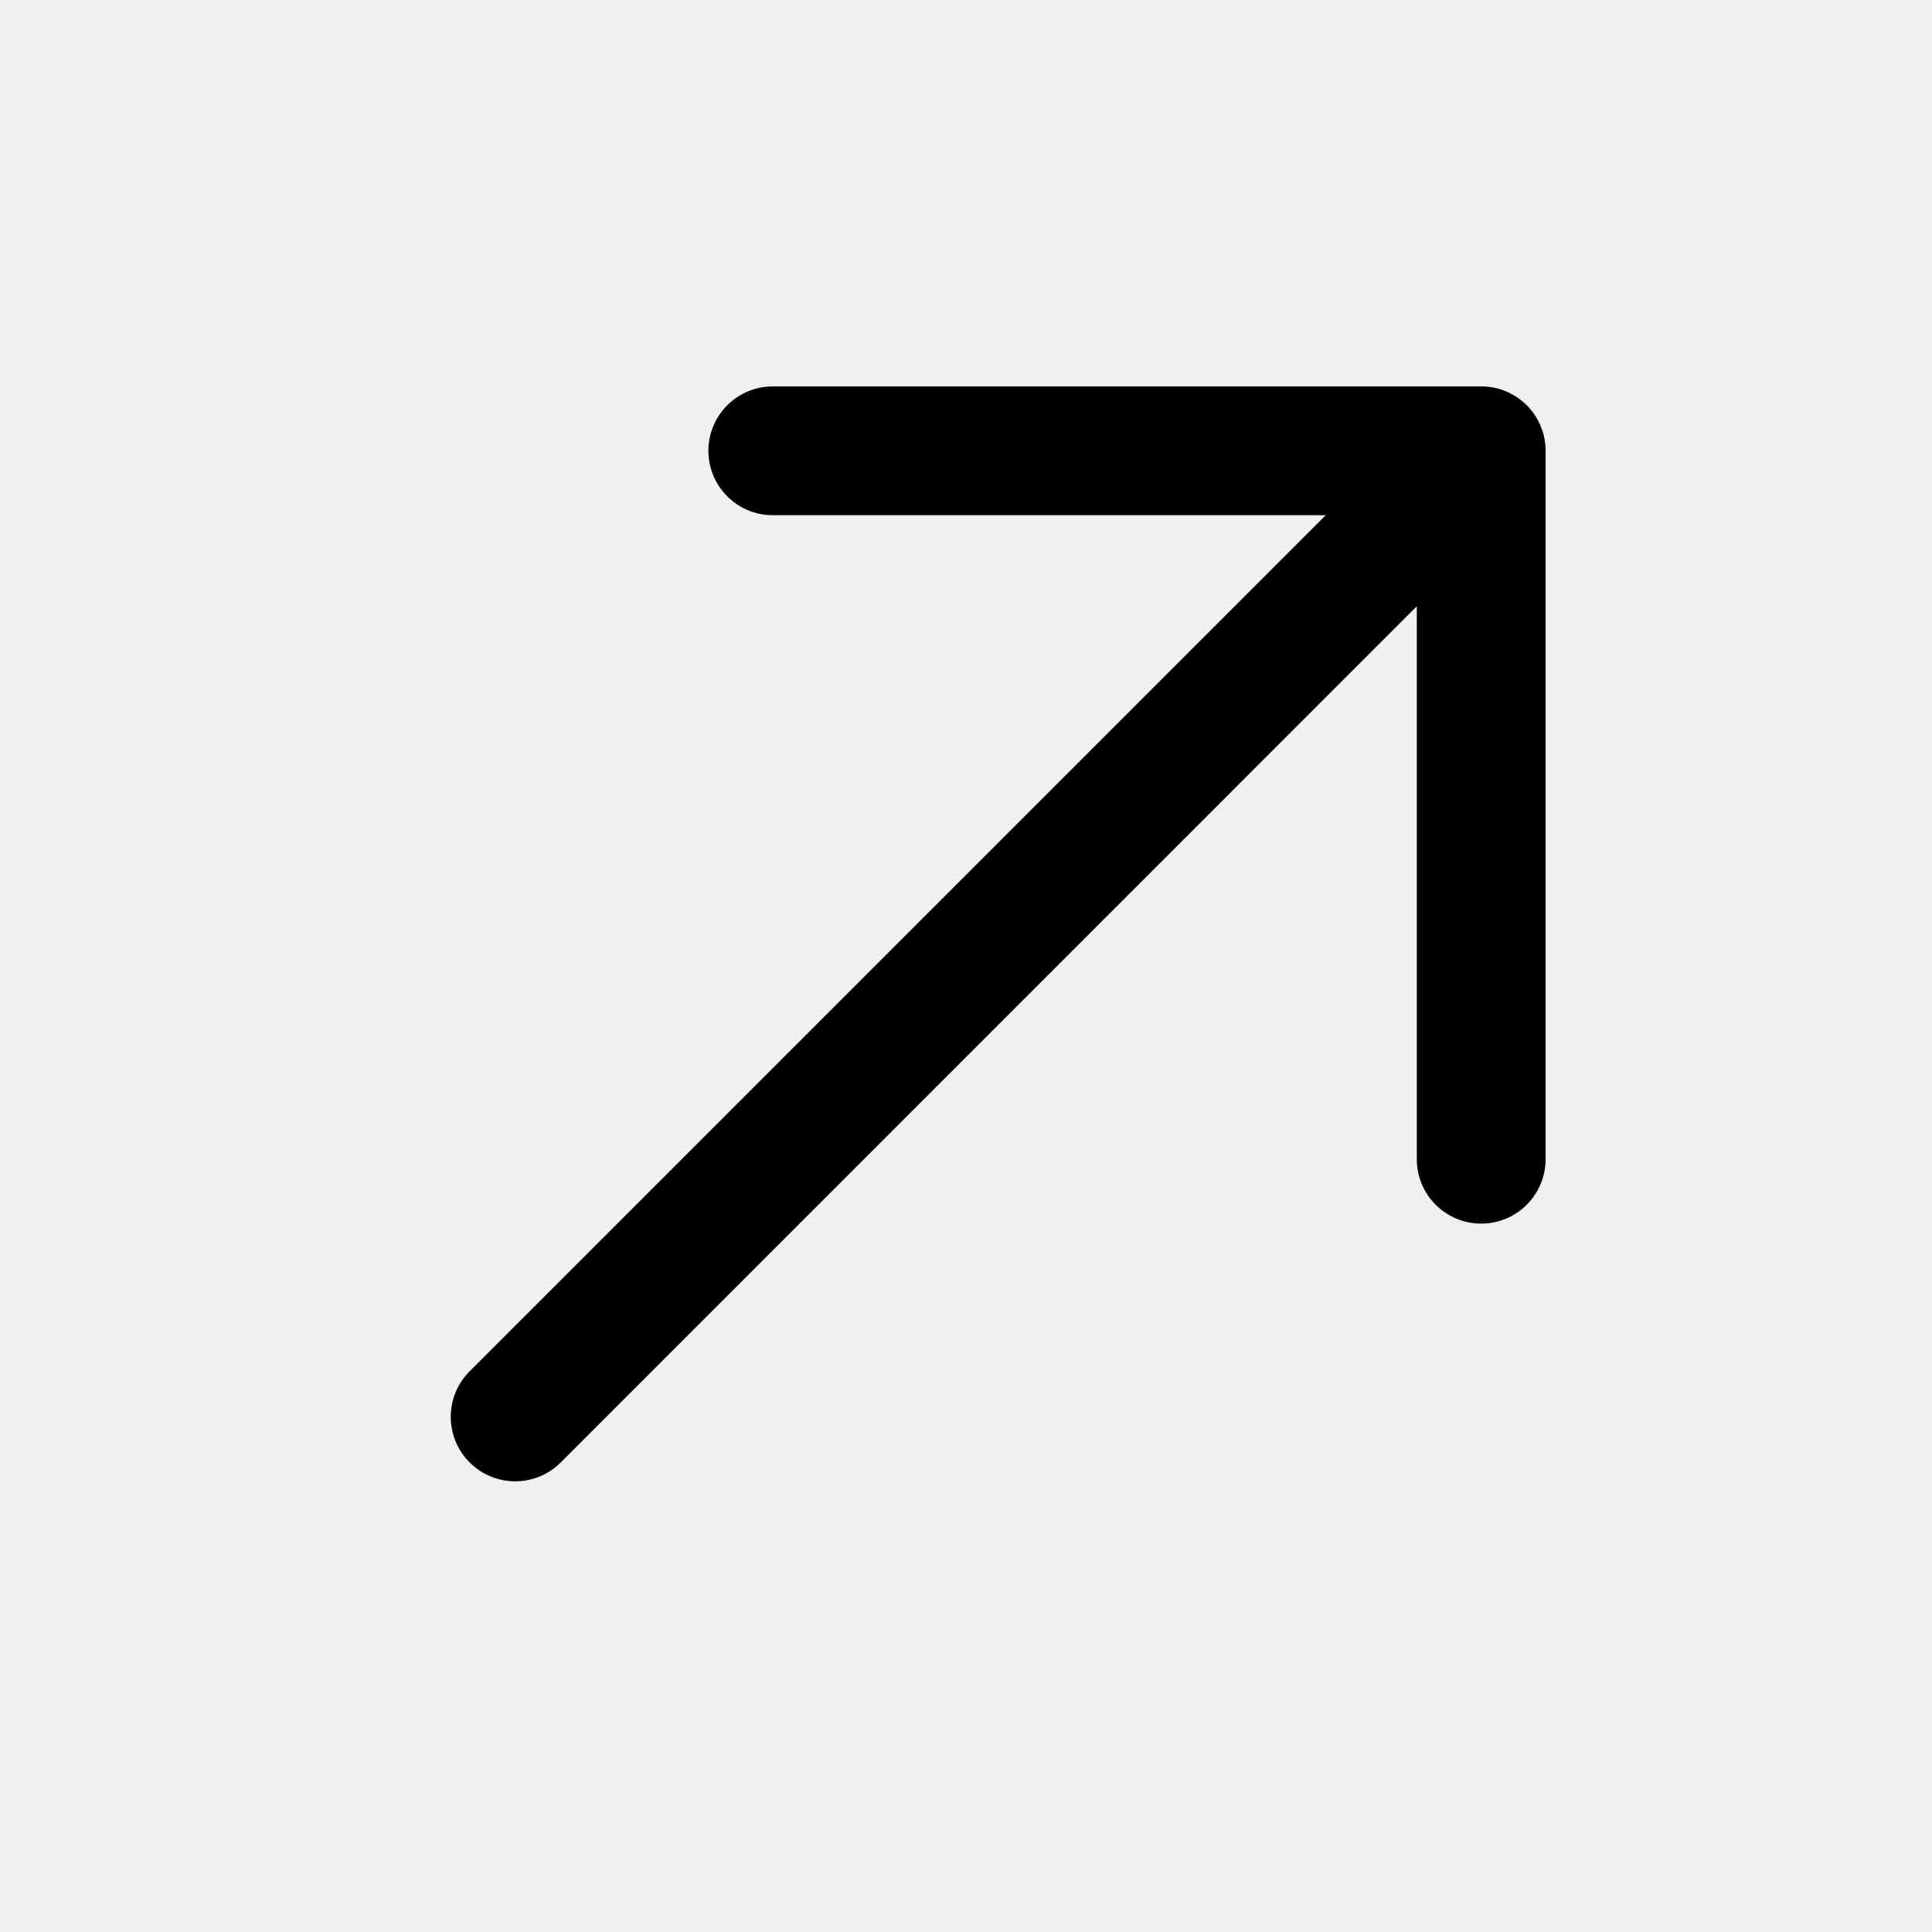
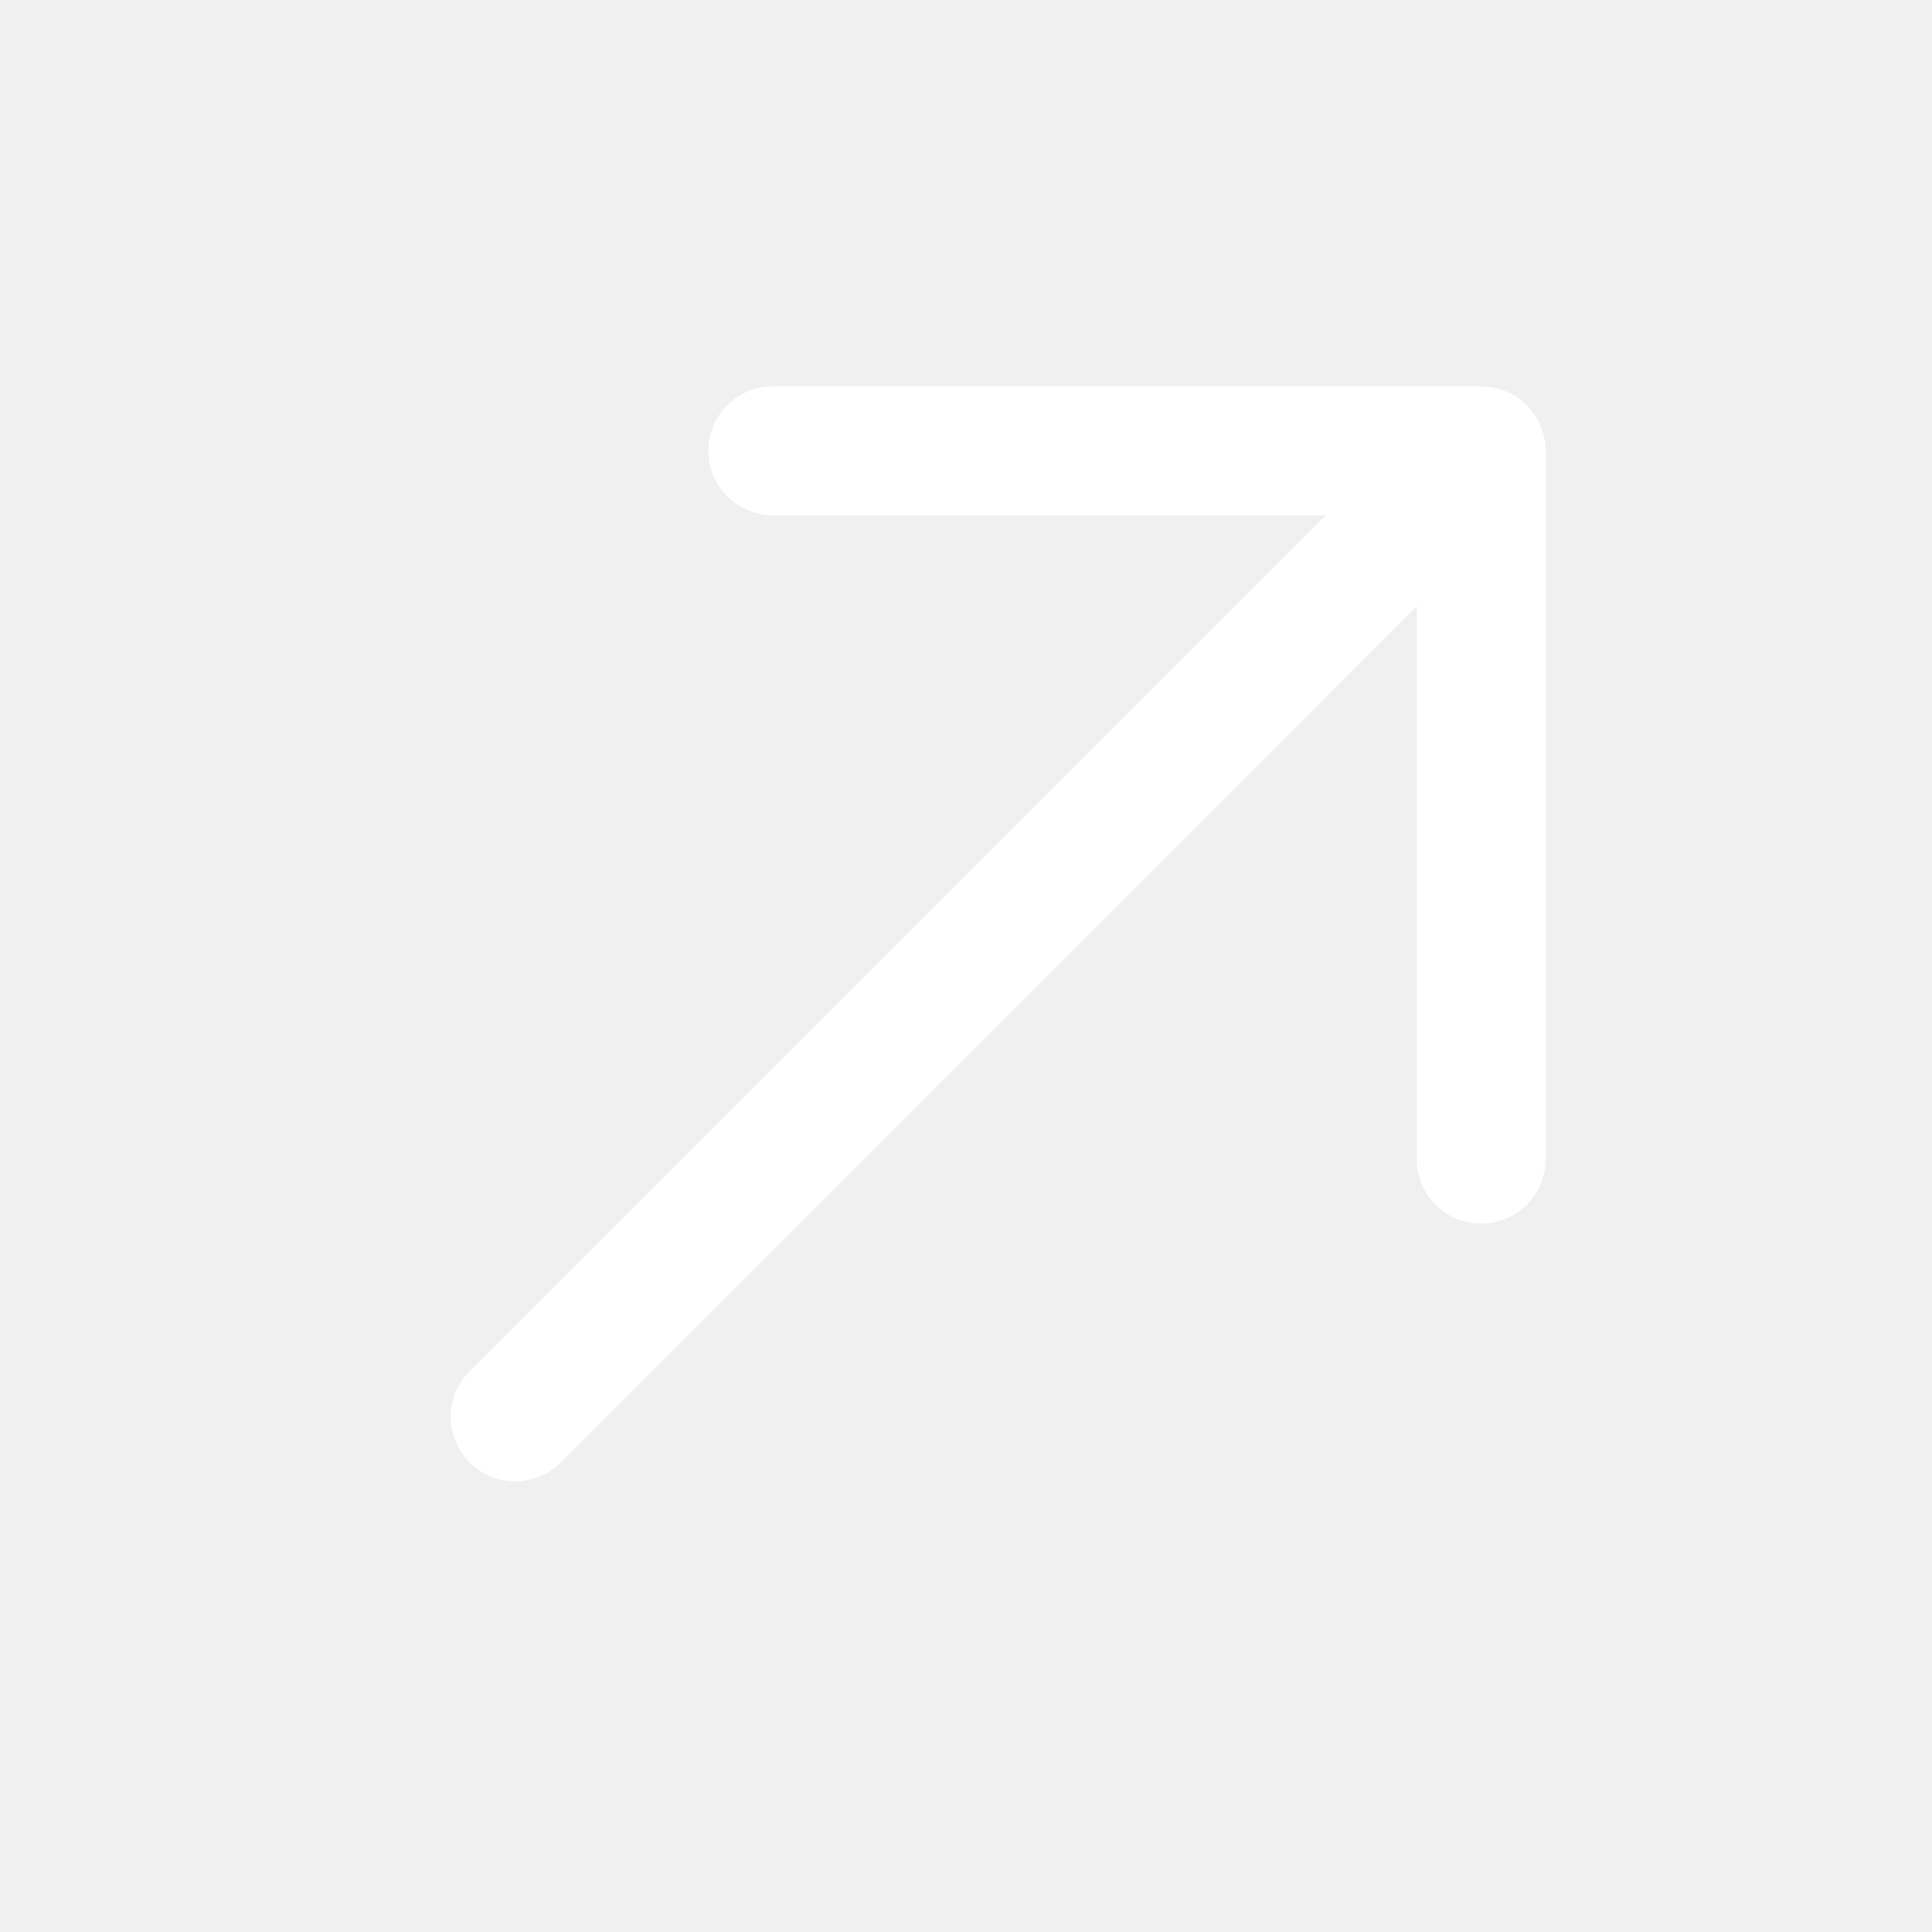
<svg xmlns="http://www.w3.org/2000/svg" width="1em" height="1em" viewBox="0 0 15 15">
-   <path fill="currentColor" fillRule="evenodd" d="M3.646 11.354a.5.5 0 0 1 0-.707L10.293 4H6a.5.5 0 0 1 0-1h5.5a.5.5 0 0 1 .5.5V9a.5.5 0 0 1-1 0V4.707l-6.646 6.647a.5.5 0 0 1-.708 0" clipRule="evenodd" />
+   <path fill="white" fillRule="evenodd" d="M3.646 11.354a.5.5 0 0 1 0-.707L10.293 4H6a.5.5 0 0 1 0-1h5.5a.5.5 0 0 1 .5.5V9a.5.5 0 0 1-1 0V4.707l-6.646 6.647a.5.5 0 0 1-.708 0" clipRule="evenodd" />
</svg>
